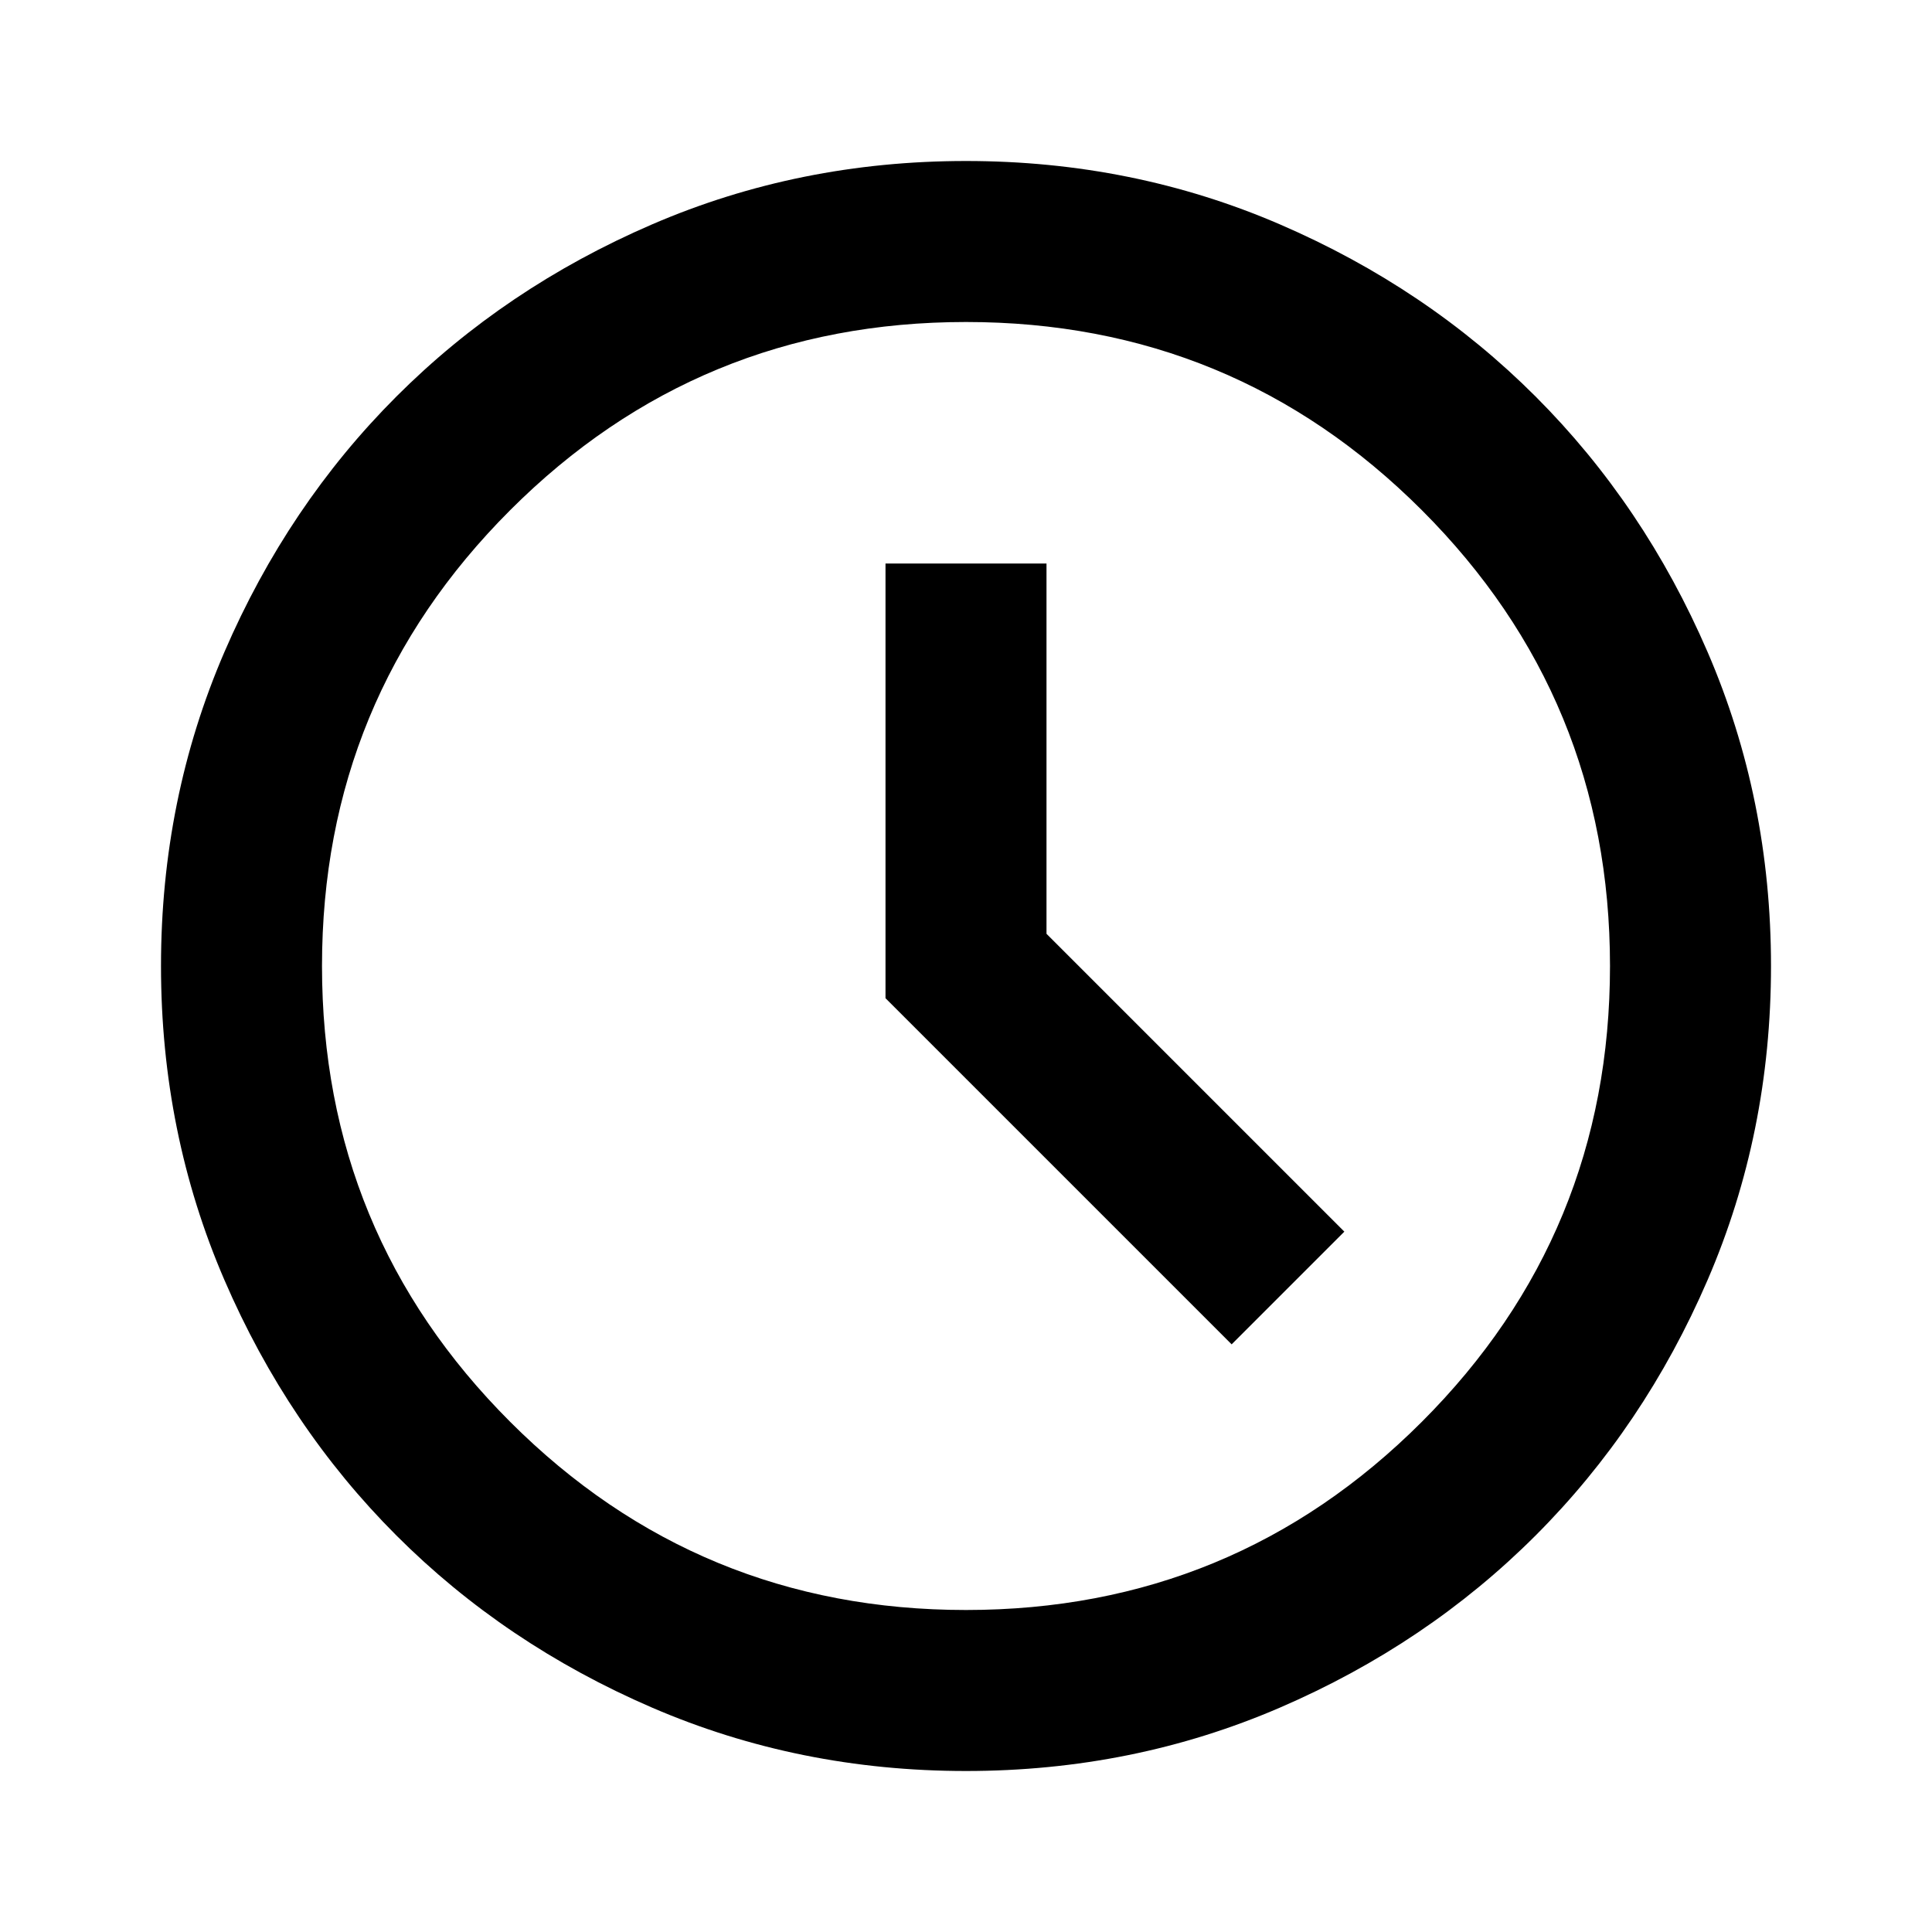
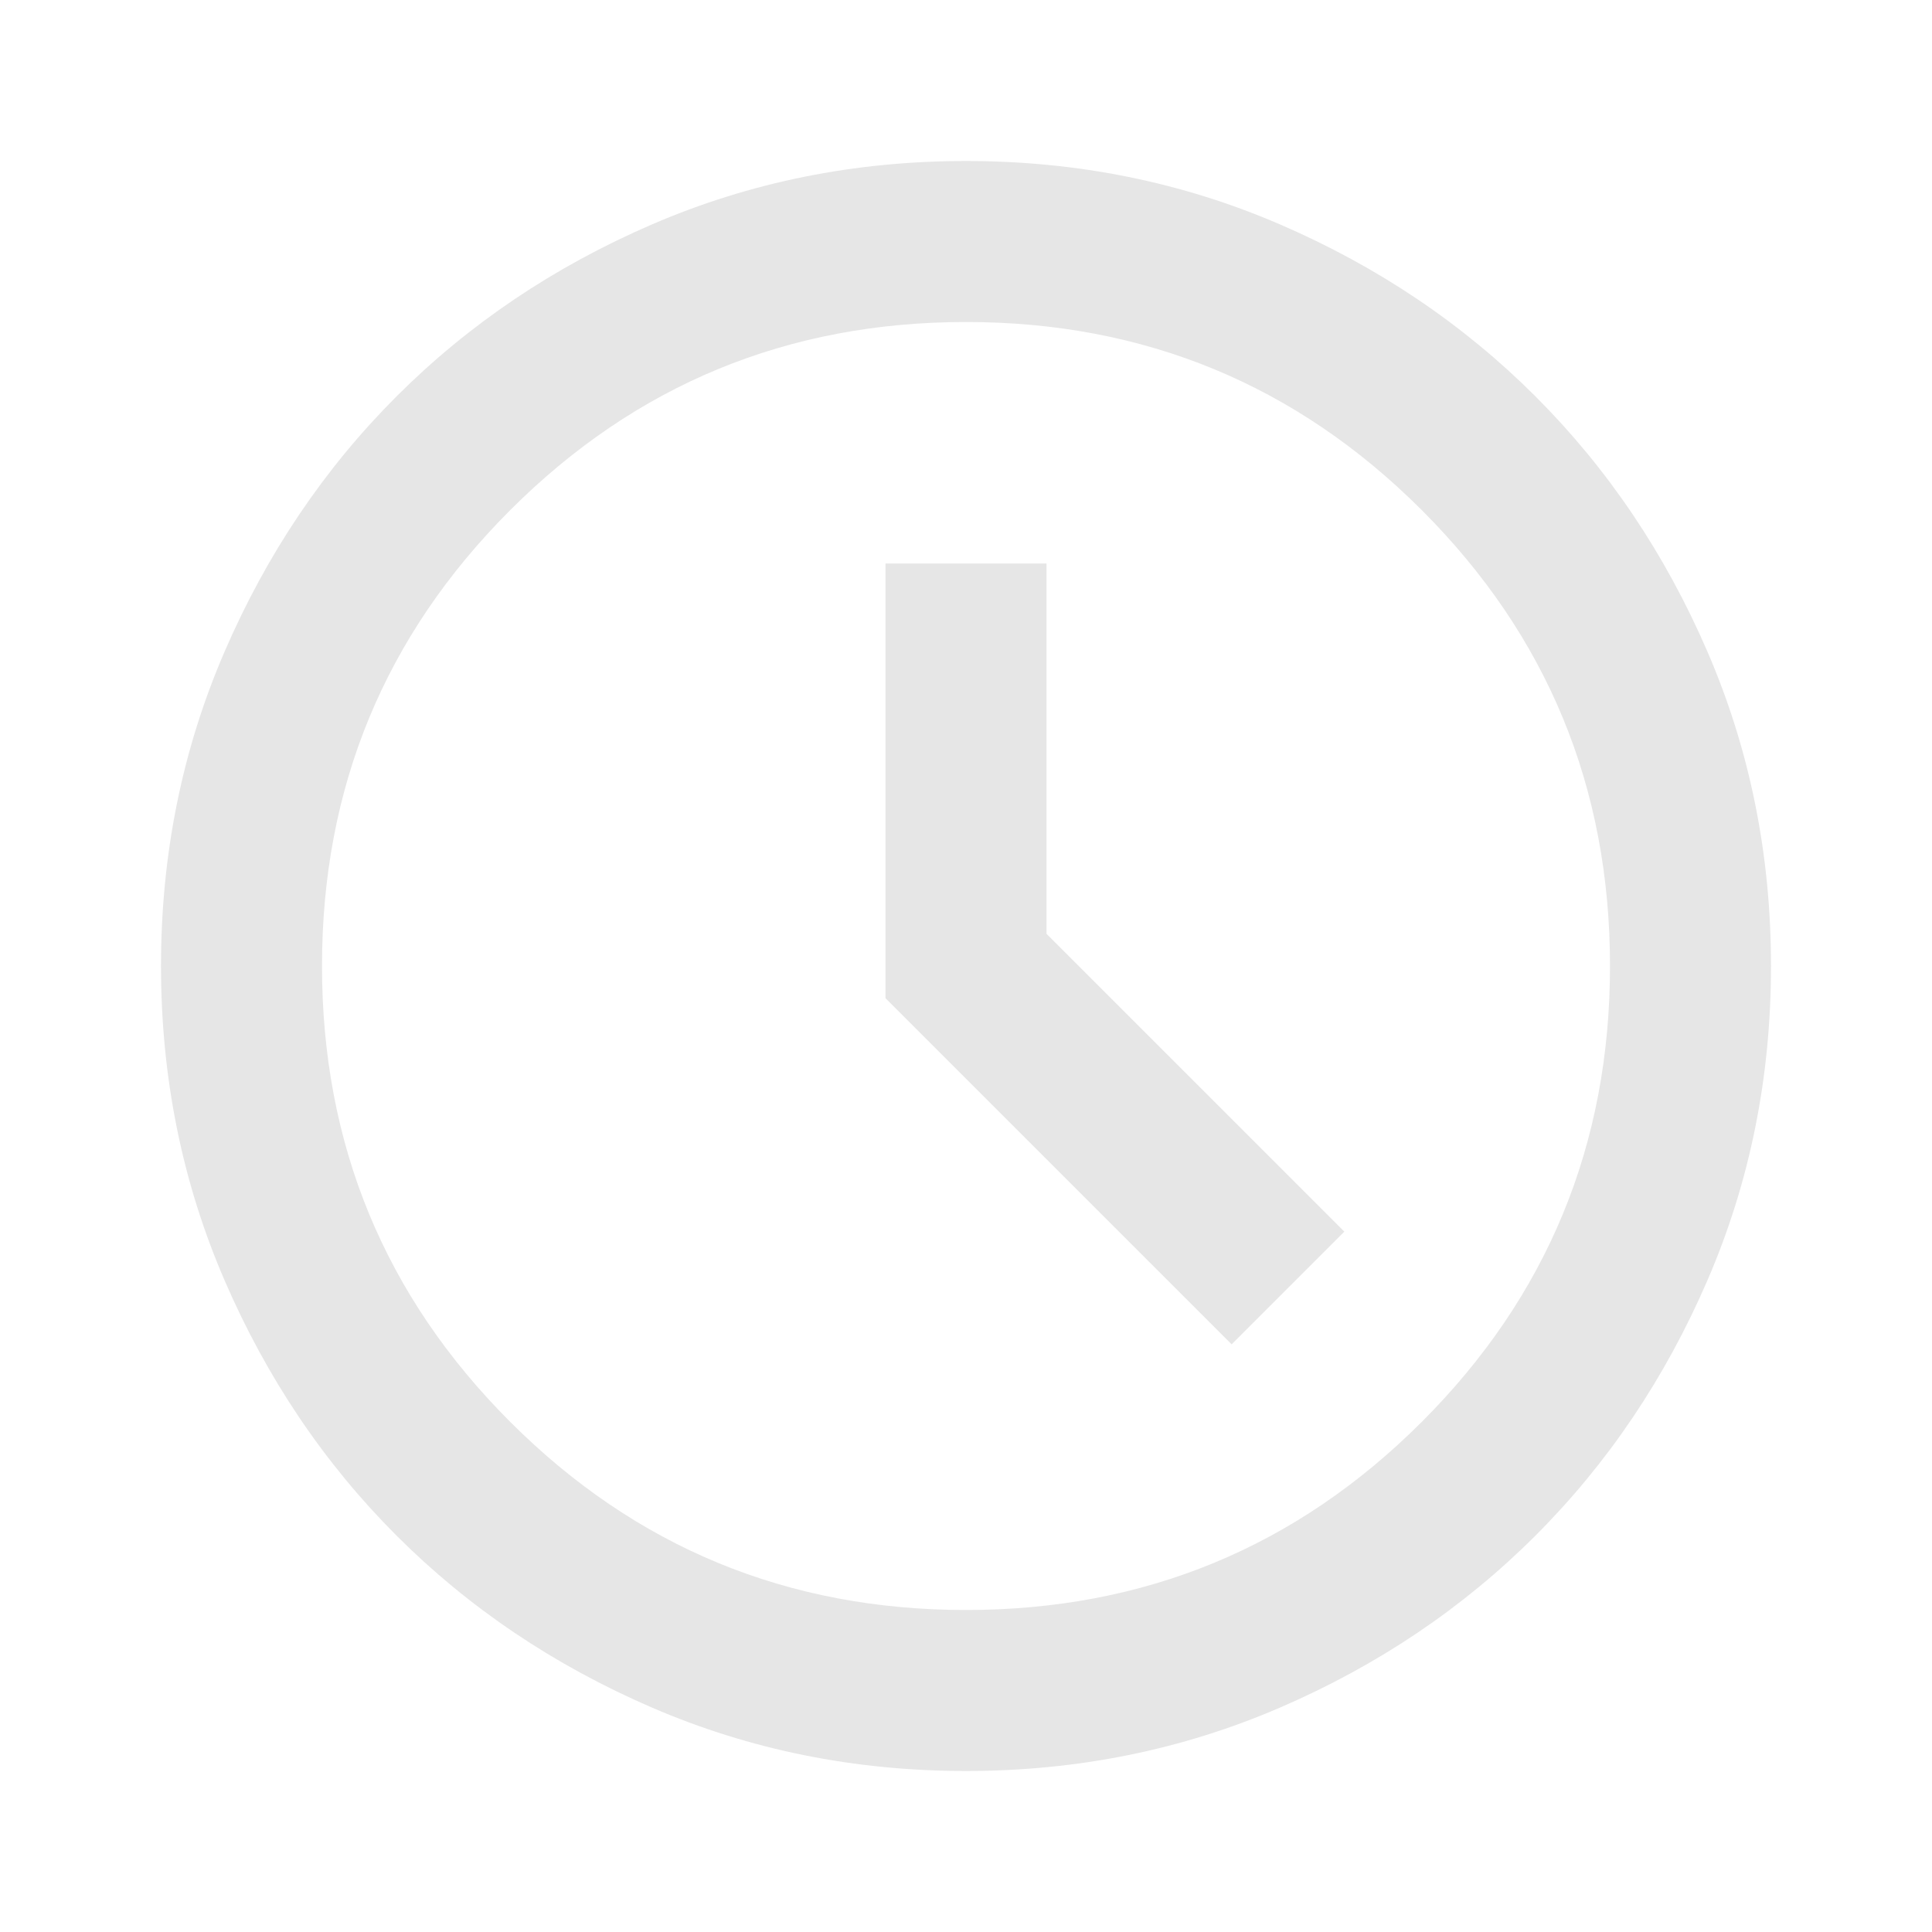
- <svg xmlns="http://www.w3.org/2000/svg" height="24" viewBox="0 -960 960 960" width="24">
+ <svg xmlns="http://www.w3.org/2000/svg" fill="hsl(0,0%,90%)" height="24" viewBox="0 -960 960 960" width="24">
  <path d="m612-292 56-56-148-148v-184h-80v216l172 172ZM480-80q-83 0-156-31.5T197-197q-54-54-85.5-127T80-480q0-83 31.5-156T197-763q54-54 127-85.5T480-880q83 0 156 31.5T763-763q54 54 85.5 127T880-480q0 83-31.5 156T763-197q-54 54-127 85.5T480-80Zm0-400Zm0 320q133 0 226.5-93.5T800-480q0-133-93.5-226.5T480-800q-133 0-226.5 93.5T160-480q0 133 93.5 226.5T480-160Z" />
</svg>
